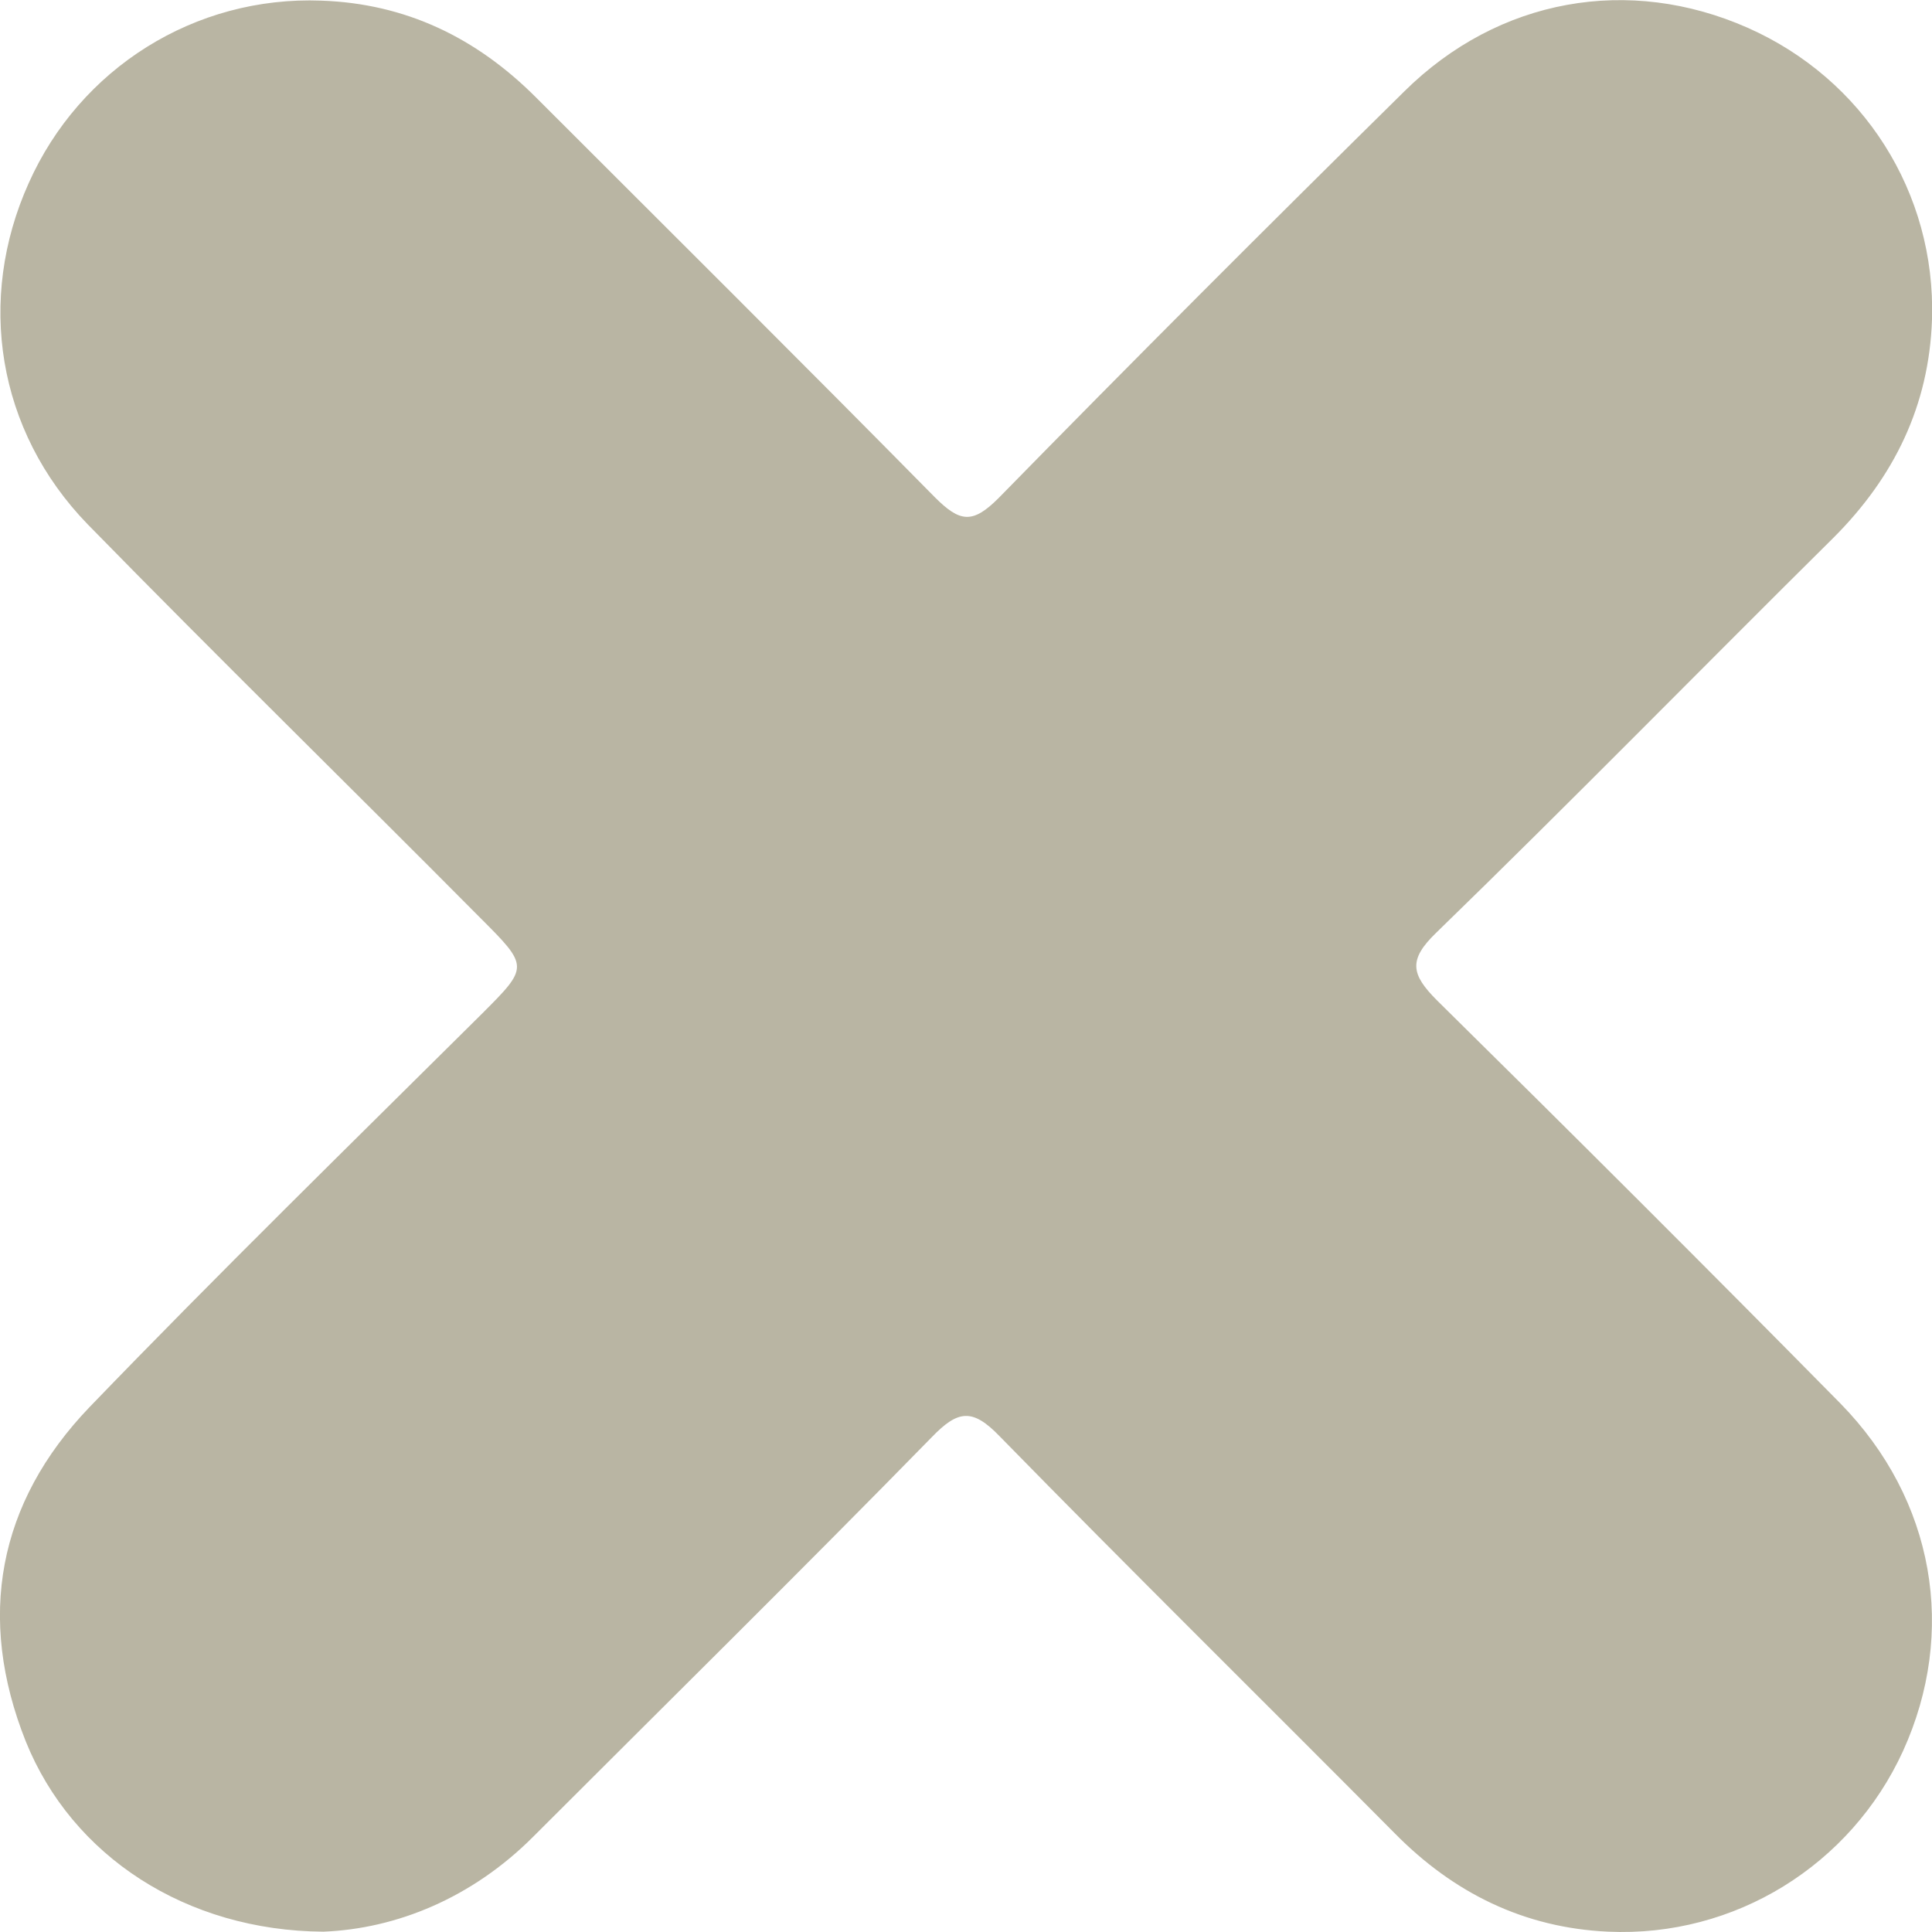
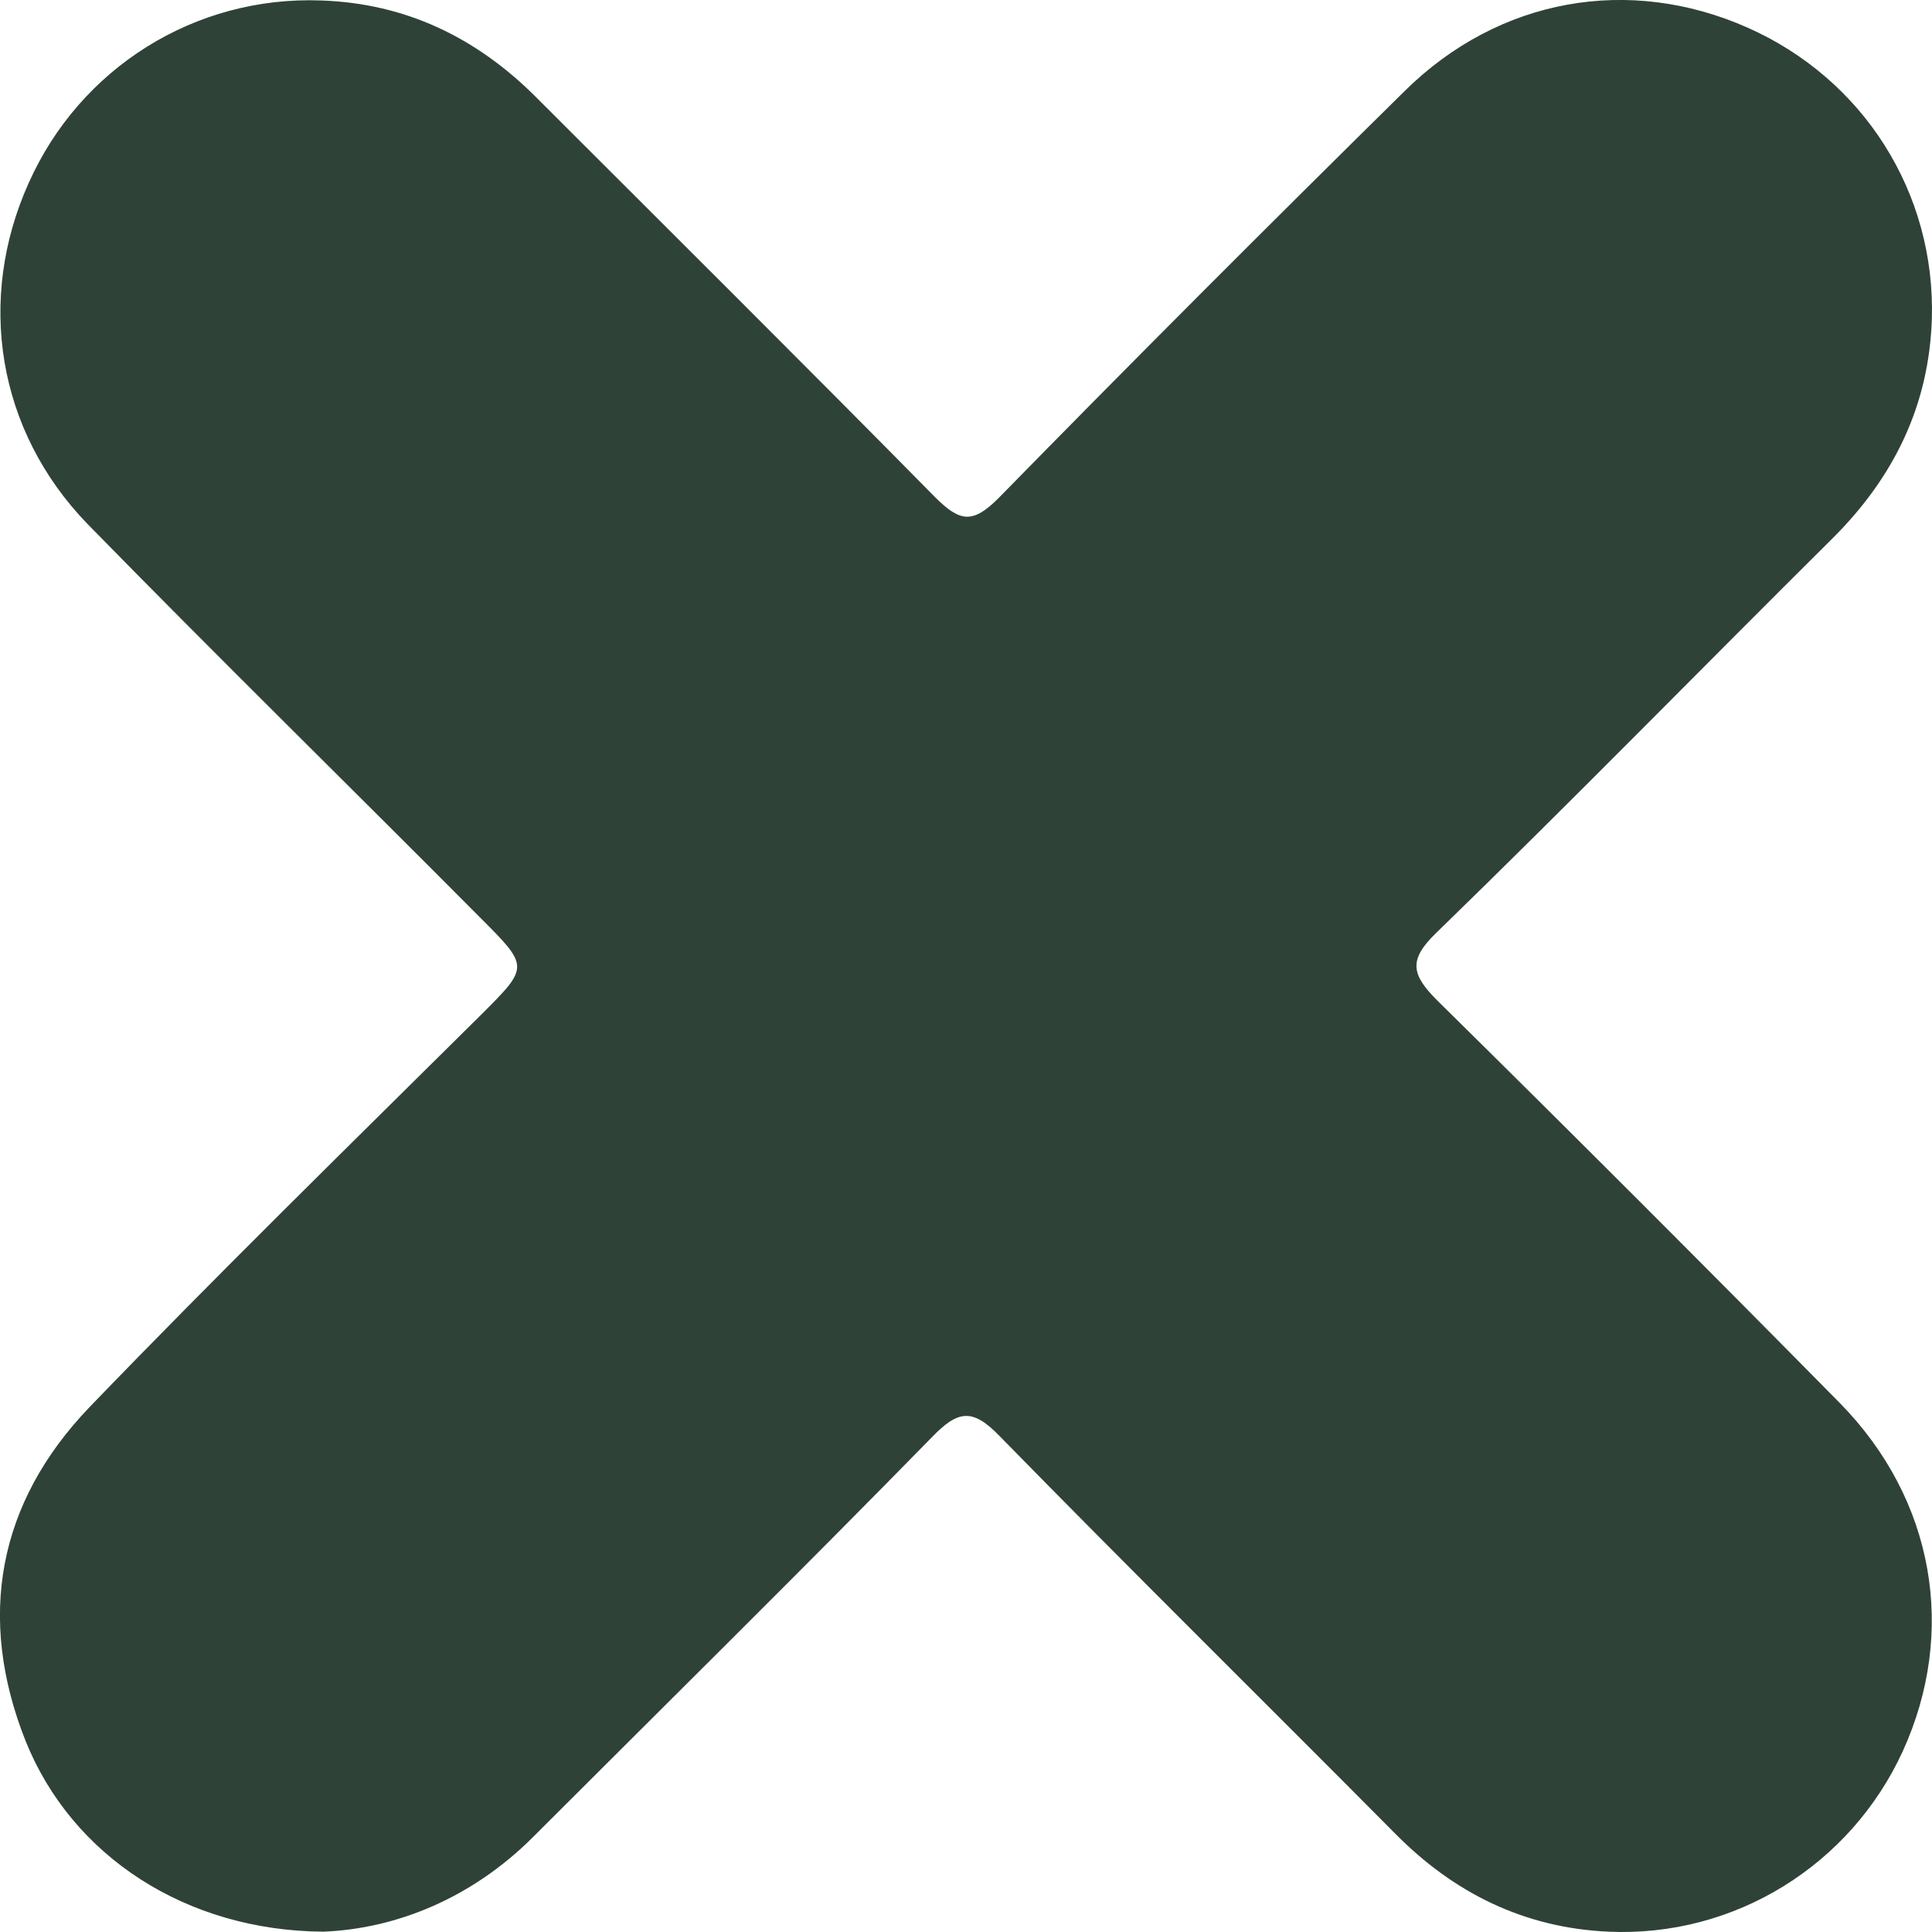
- <svg xmlns="http://www.w3.org/2000/svg" width="6" height="6" viewBox="0 0 6 6" fill="none">
-   <path d="M1.004 5.999C0.578 5.996 0.224 5.765 0.08 5.408C-0.073 5.024 -0.007 4.667 0.278 4.37C0.677 3.956 1.088 3.554 1.496 3.149C1.643 3.002 1.643 3.002 1.49 2.849C1.085 2.441 0.674 2.039 0.272 1.628C-0.01 1.337 -0.073 0.929 0.089 0.569C0.248 0.212 0.605 -0.013 0.998 0.002C1.259 0.011 1.478 0.116 1.664 0.302C2.078 0.716 2.492 1.127 2.903 1.544C2.981 1.622 3.02 1.628 3.101 1.547C3.518 1.121 3.938 0.701 4.361 0.284C4.655 -0.007 5.06 -0.076 5.427 0.086C5.787 0.245 6.012 0.599 6 0.992C5.991 1.259 5.883 1.481 5.694 1.67C5.282 2.078 4.877 2.492 4.46 2.897C4.373 2.981 4.382 3.026 4.463 3.107C4.883 3.521 5.301 3.938 5.715 4.358C6.009 4.658 6.078 5.069 5.91 5.438C5.748 5.792 5.388 6.017 4.994 5.999C4.733 5.987 4.514 5.879 4.331 5.693C3.923 5.282 3.509 4.874 3.104 4.46C3.02 4.373 2.975 4.379 2.894 4.463C2.486 4.88 2.069 5.291 1.655 5.705C1.466 5.894 1.232 5.99 1.004 5.999Z" fill="#B9B5A3" />
+ <svg xmlns="http://www.w3.org/2000/svg" width="12" height="12" viewBox="0 0 12 12" fill="none">
+   <path d="M2.008 11.998C1.156 11.992 0.448 11.53 0.16 10.816C-0.146 10.048 -0.014 9.334 0.556 8.74C1.354 7.912 2.176 7.108 2.993 6.298C3.287 6.004 3.287 6.004 2.981 5.698C2.17 4.882 1.348 4.077 0.544 3.255C-0.02 2.673 -0.146 1.857 0.178 1.137C0.496 0.423 1.21 -0.027 1.996 0.003C2.518 0.021 2.957 0.231 3.329 0.603C4.157 1.431 4.985 2.253 5.807 3.087C5.963 3.243 6.041 3.255 6.203 3.093C7.037 2.241 7.877 1.401 8.723 0.567C9.311 -0.015 10.121 -0.153 10.853 0.171C11.573 0.489 12.023 1.197 11.999 1.983C11.981 2.517 11.765 2.961 11.387 3.339C10.565 4.155 9.755 4.984 8.921 5.794C8.747 5.962 8.765 6.052 8.927 6.214C9.767 7.042 10.601 7.876 11.429 8.716C12.017 9.316 12.155 10.138 11.819 10.876C11.495 11.584 10.775 12.034 9.989 11.998C9.467 11.974 9.029 11.758 8.663 11.386C7.847 10.564 7.019 9.748 6.209 8.92C6.041 8.746 5.951 8.758 5.789 8.926C4.973 9.76 4.139 10.582 3.311 11.41C2.933 11.788 2.464 11.98 2.008 11.998Z" fill="#2F4237" />
</svg>
